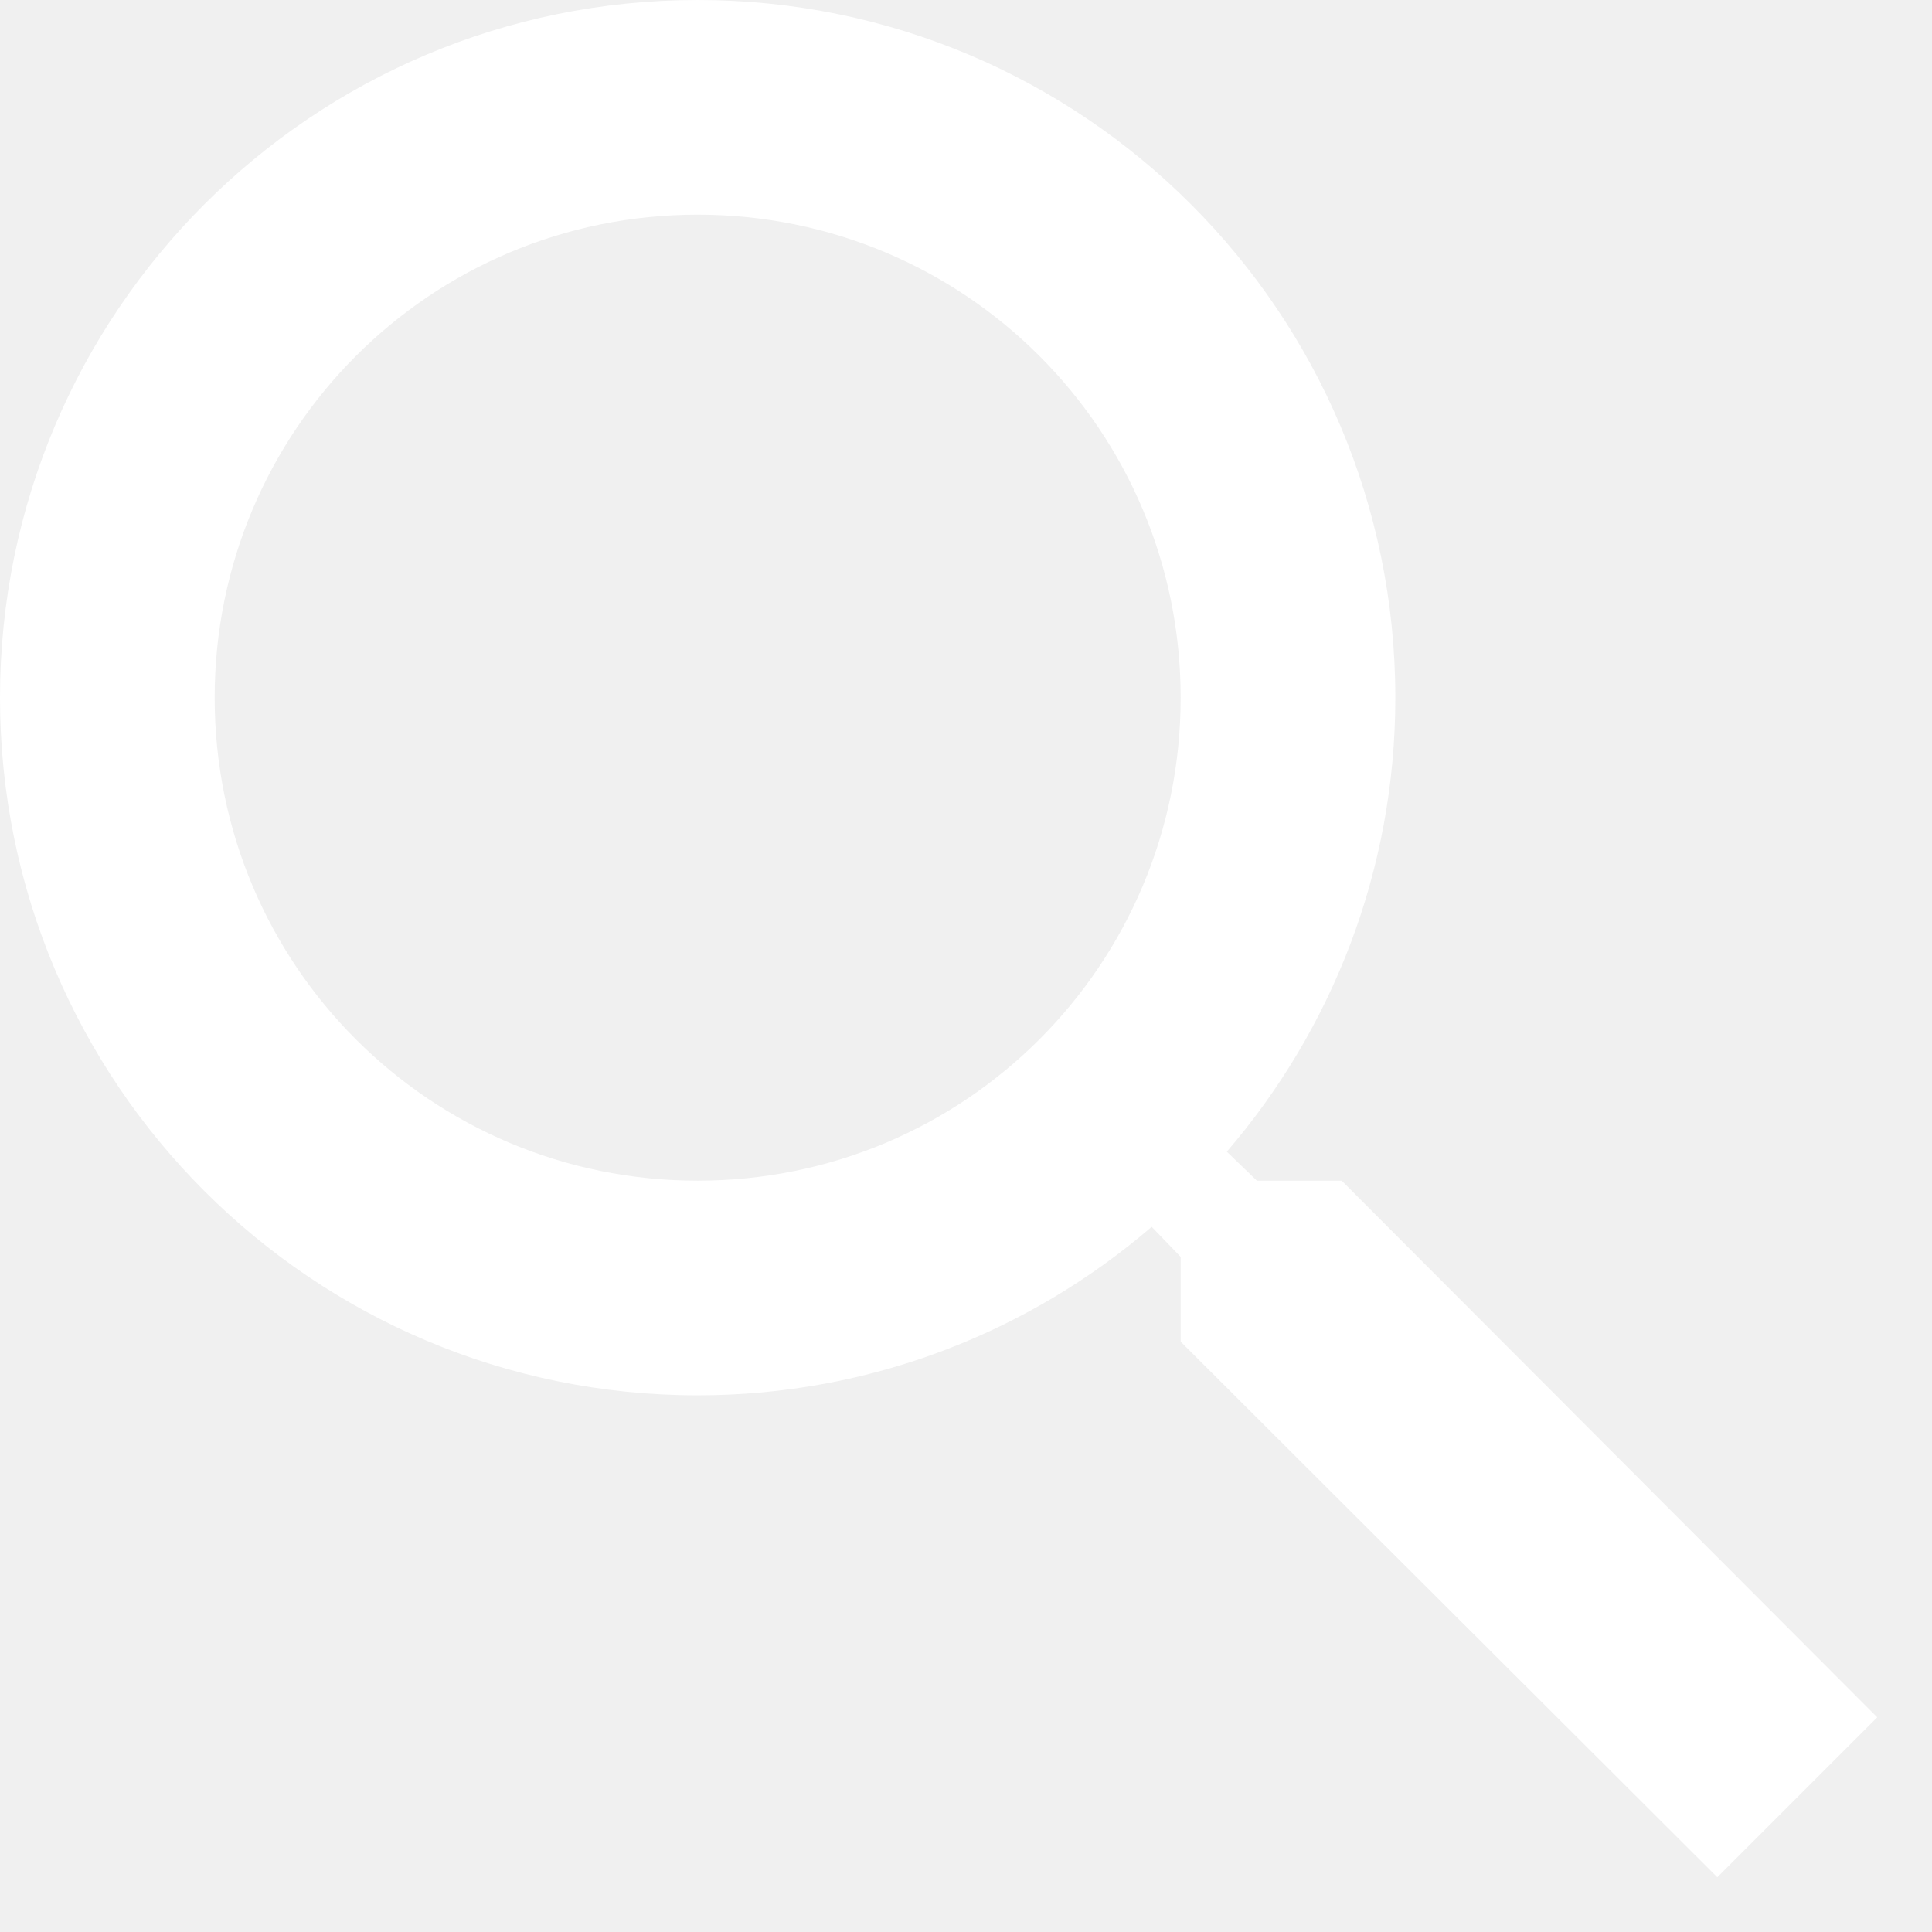
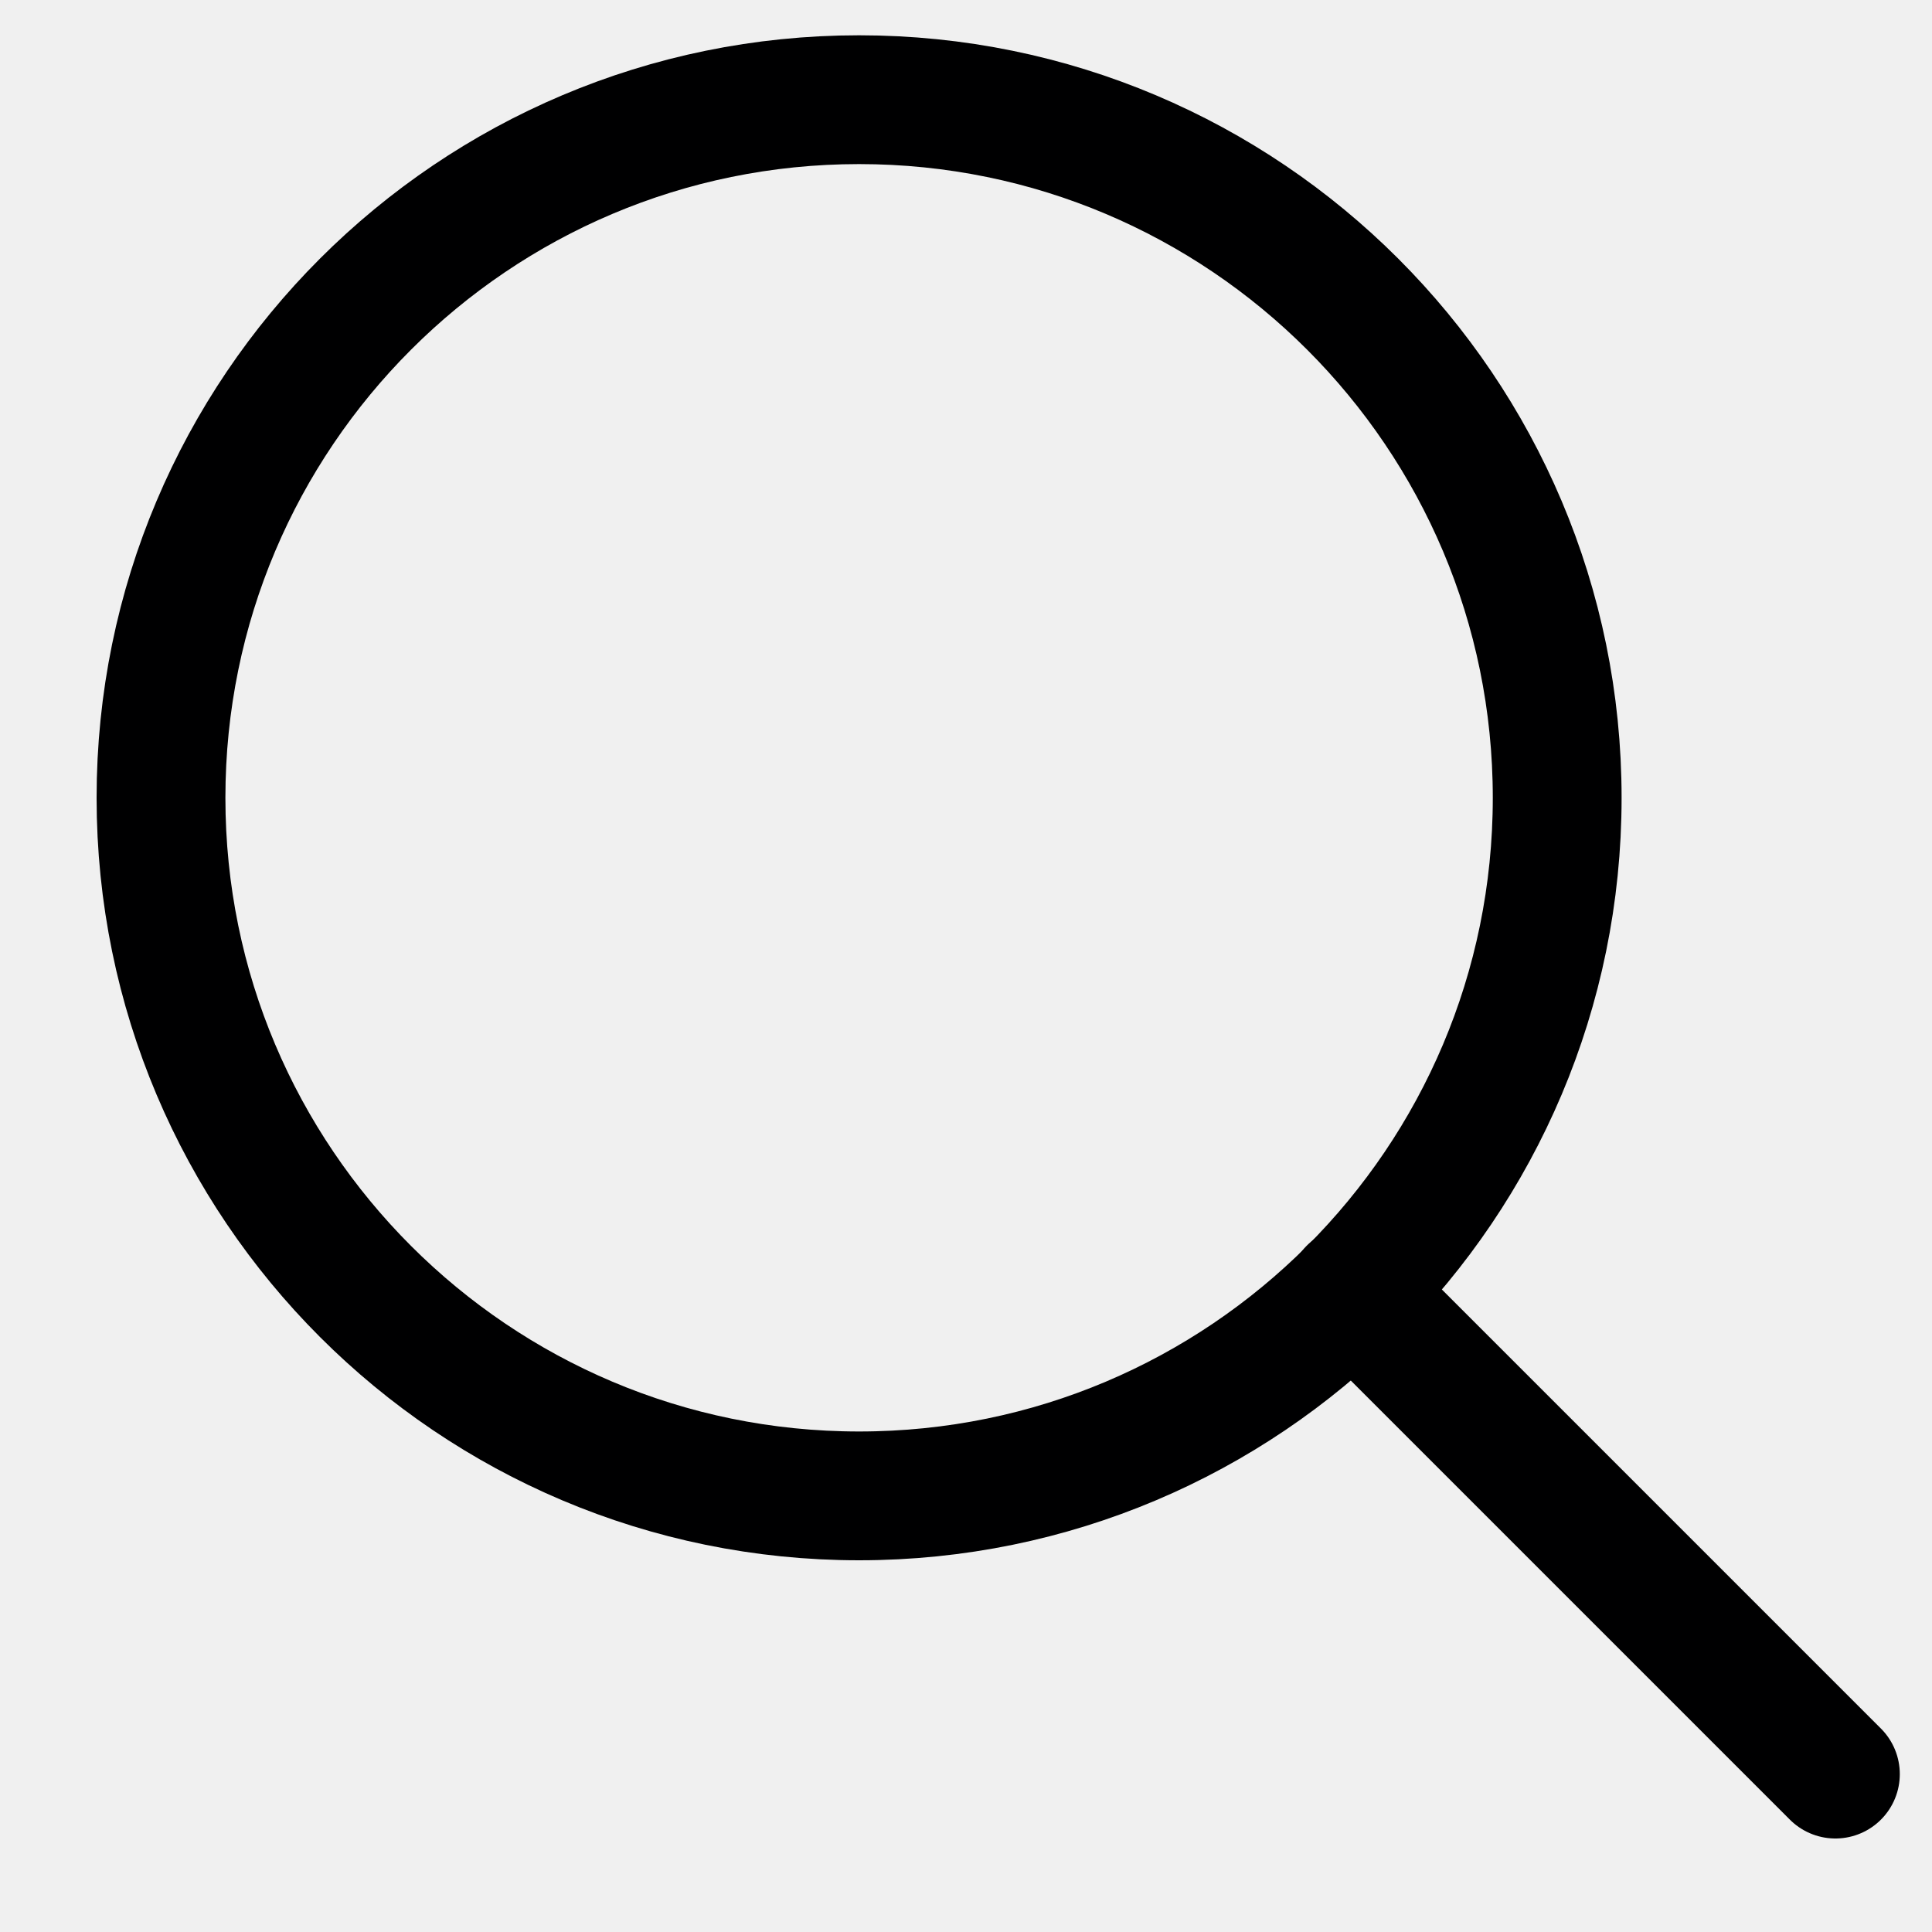
- <svg xmlns="http://www.w3.org/2000/svg" width="18" height="18" viewBox="0 0 18 18" fill="none">
-   <path d="M12.5 11H11.71L11.43 10.73C12.41 9.59 13 8.11 13 6.5C13 2.91 10.09 0 6.5 0C2.91 0 0 2.91 0 6.5C0 10.09 2.91 13 6.5 13C8.11 13 9.59 12.41 10.73 11.43L11 11.71V12.5L16 17.49L17.49 16L12.5 11ZM6.5 11C4.01 11 2 8.99 2 6.5C2 4.01 4.01 2 6.5 2C8.99 2 11 4.01 11 6.5C11 8.99 8.99 11 6.5 11Z" fill="white" />
+ <svg xmlns="http://www.w3.org/2000/svg" width="15" height="15" viewBox="0 0 15 15" fill="none">
+   <g clip-path="url(#clip0_2_16082)">
+     <path d="M6.67 11.614C9.663 11.614 12.09 9.188 12.09 6.194C12.09 3.201 9.663 0.774 6.67 0.774C3.677 0.774 1.25 3.201 1.25 6.194C1.25 9.188 3.677 11.614 6.67 11.614Z" stroke="#000001" stroke-linecap="round" stroke-linejoin="round" />
+     <path d="M14.25 13.774L10.5 10.024" stroke="#000001" stroke-linecap="round" stroke-linejoin="round" />
+   </g>
+   <defs>
+     <clipPath id="clip0_2_16082">
+       <rect width="14" height="14" fill="white" transform="translate(0.75 0.274414)" />
+     </clipPath>
+   </defs>
</svg>
